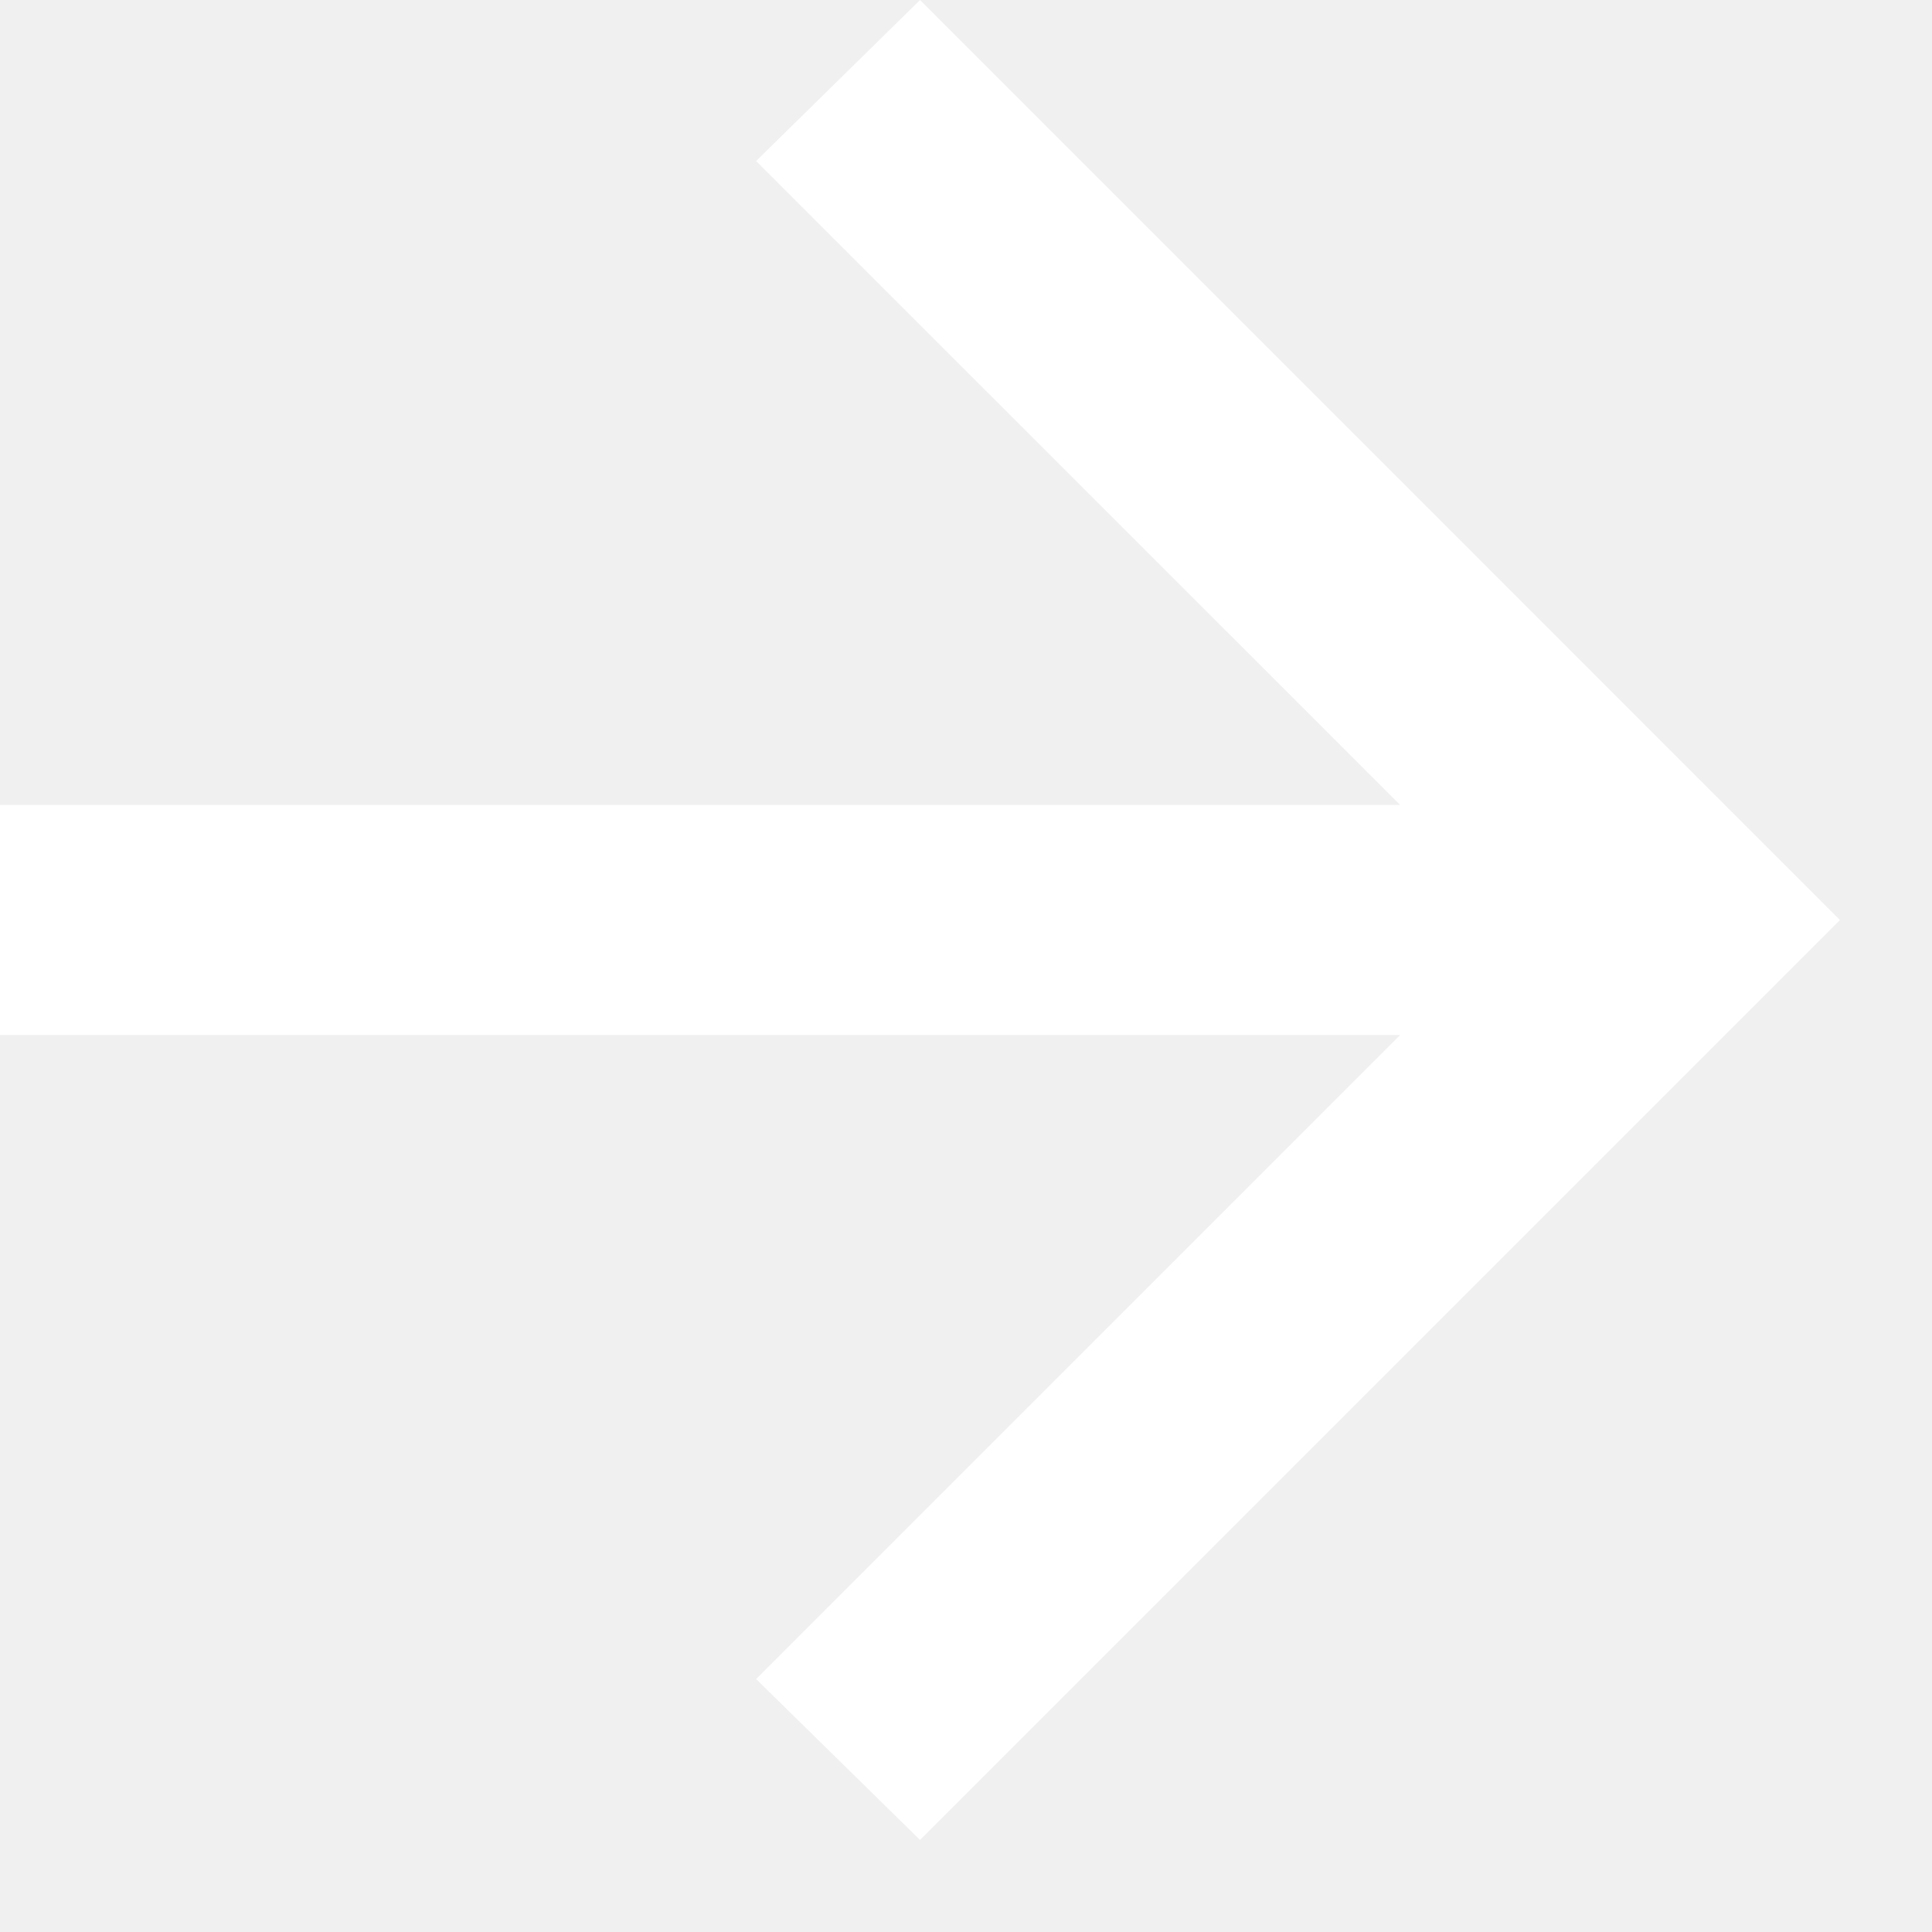
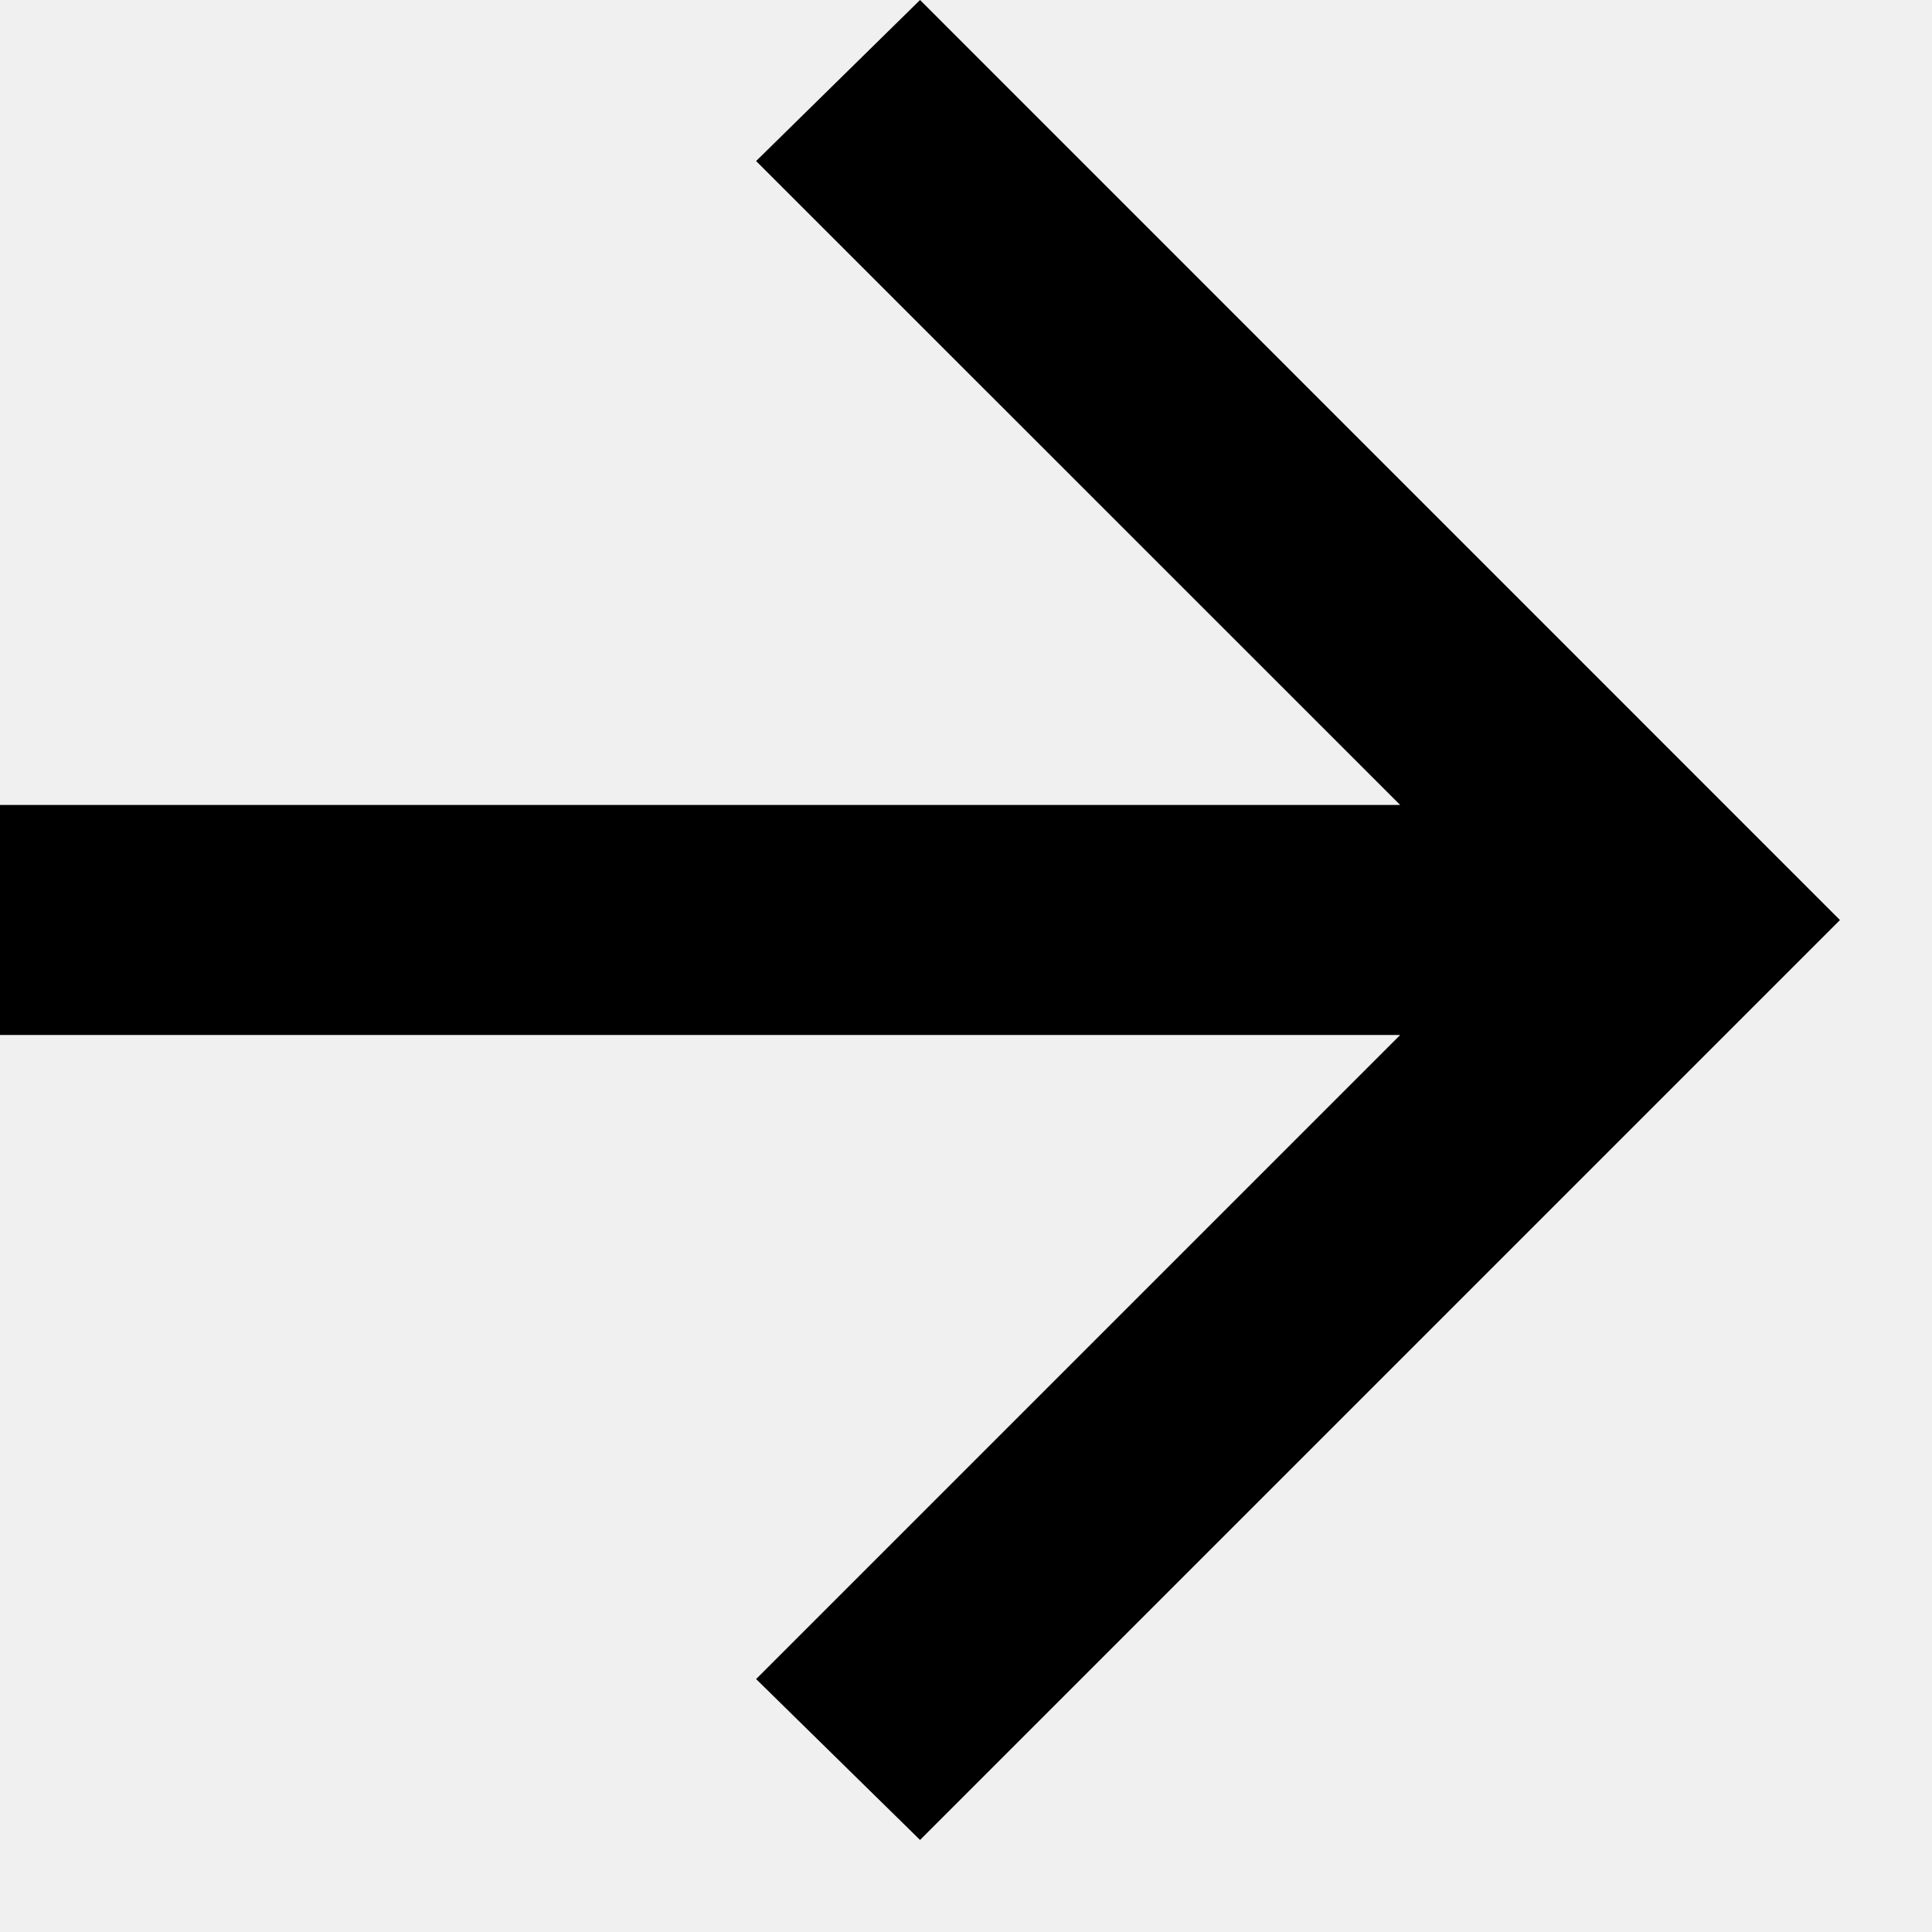
<svg xmlns="http://www.w3.org/2000/svg" viewBox="0 0 14 14" fill="none">
-   <path d="M10.146 7.5H0V5.833H10.146L5.479 1.167L6.667 0L13.333 6.667L6.667 13.333L5.479 12.167L10.146 7.5Z" fill="white" />
+   <path d="M10.146 7.5H0V5.833H10.146L5.479 1.167L6.667 0L13.333 6.667L6.667 13.333L5.479 12.167L10.146 7.5Z" fill="currentColor" />
</svg>
